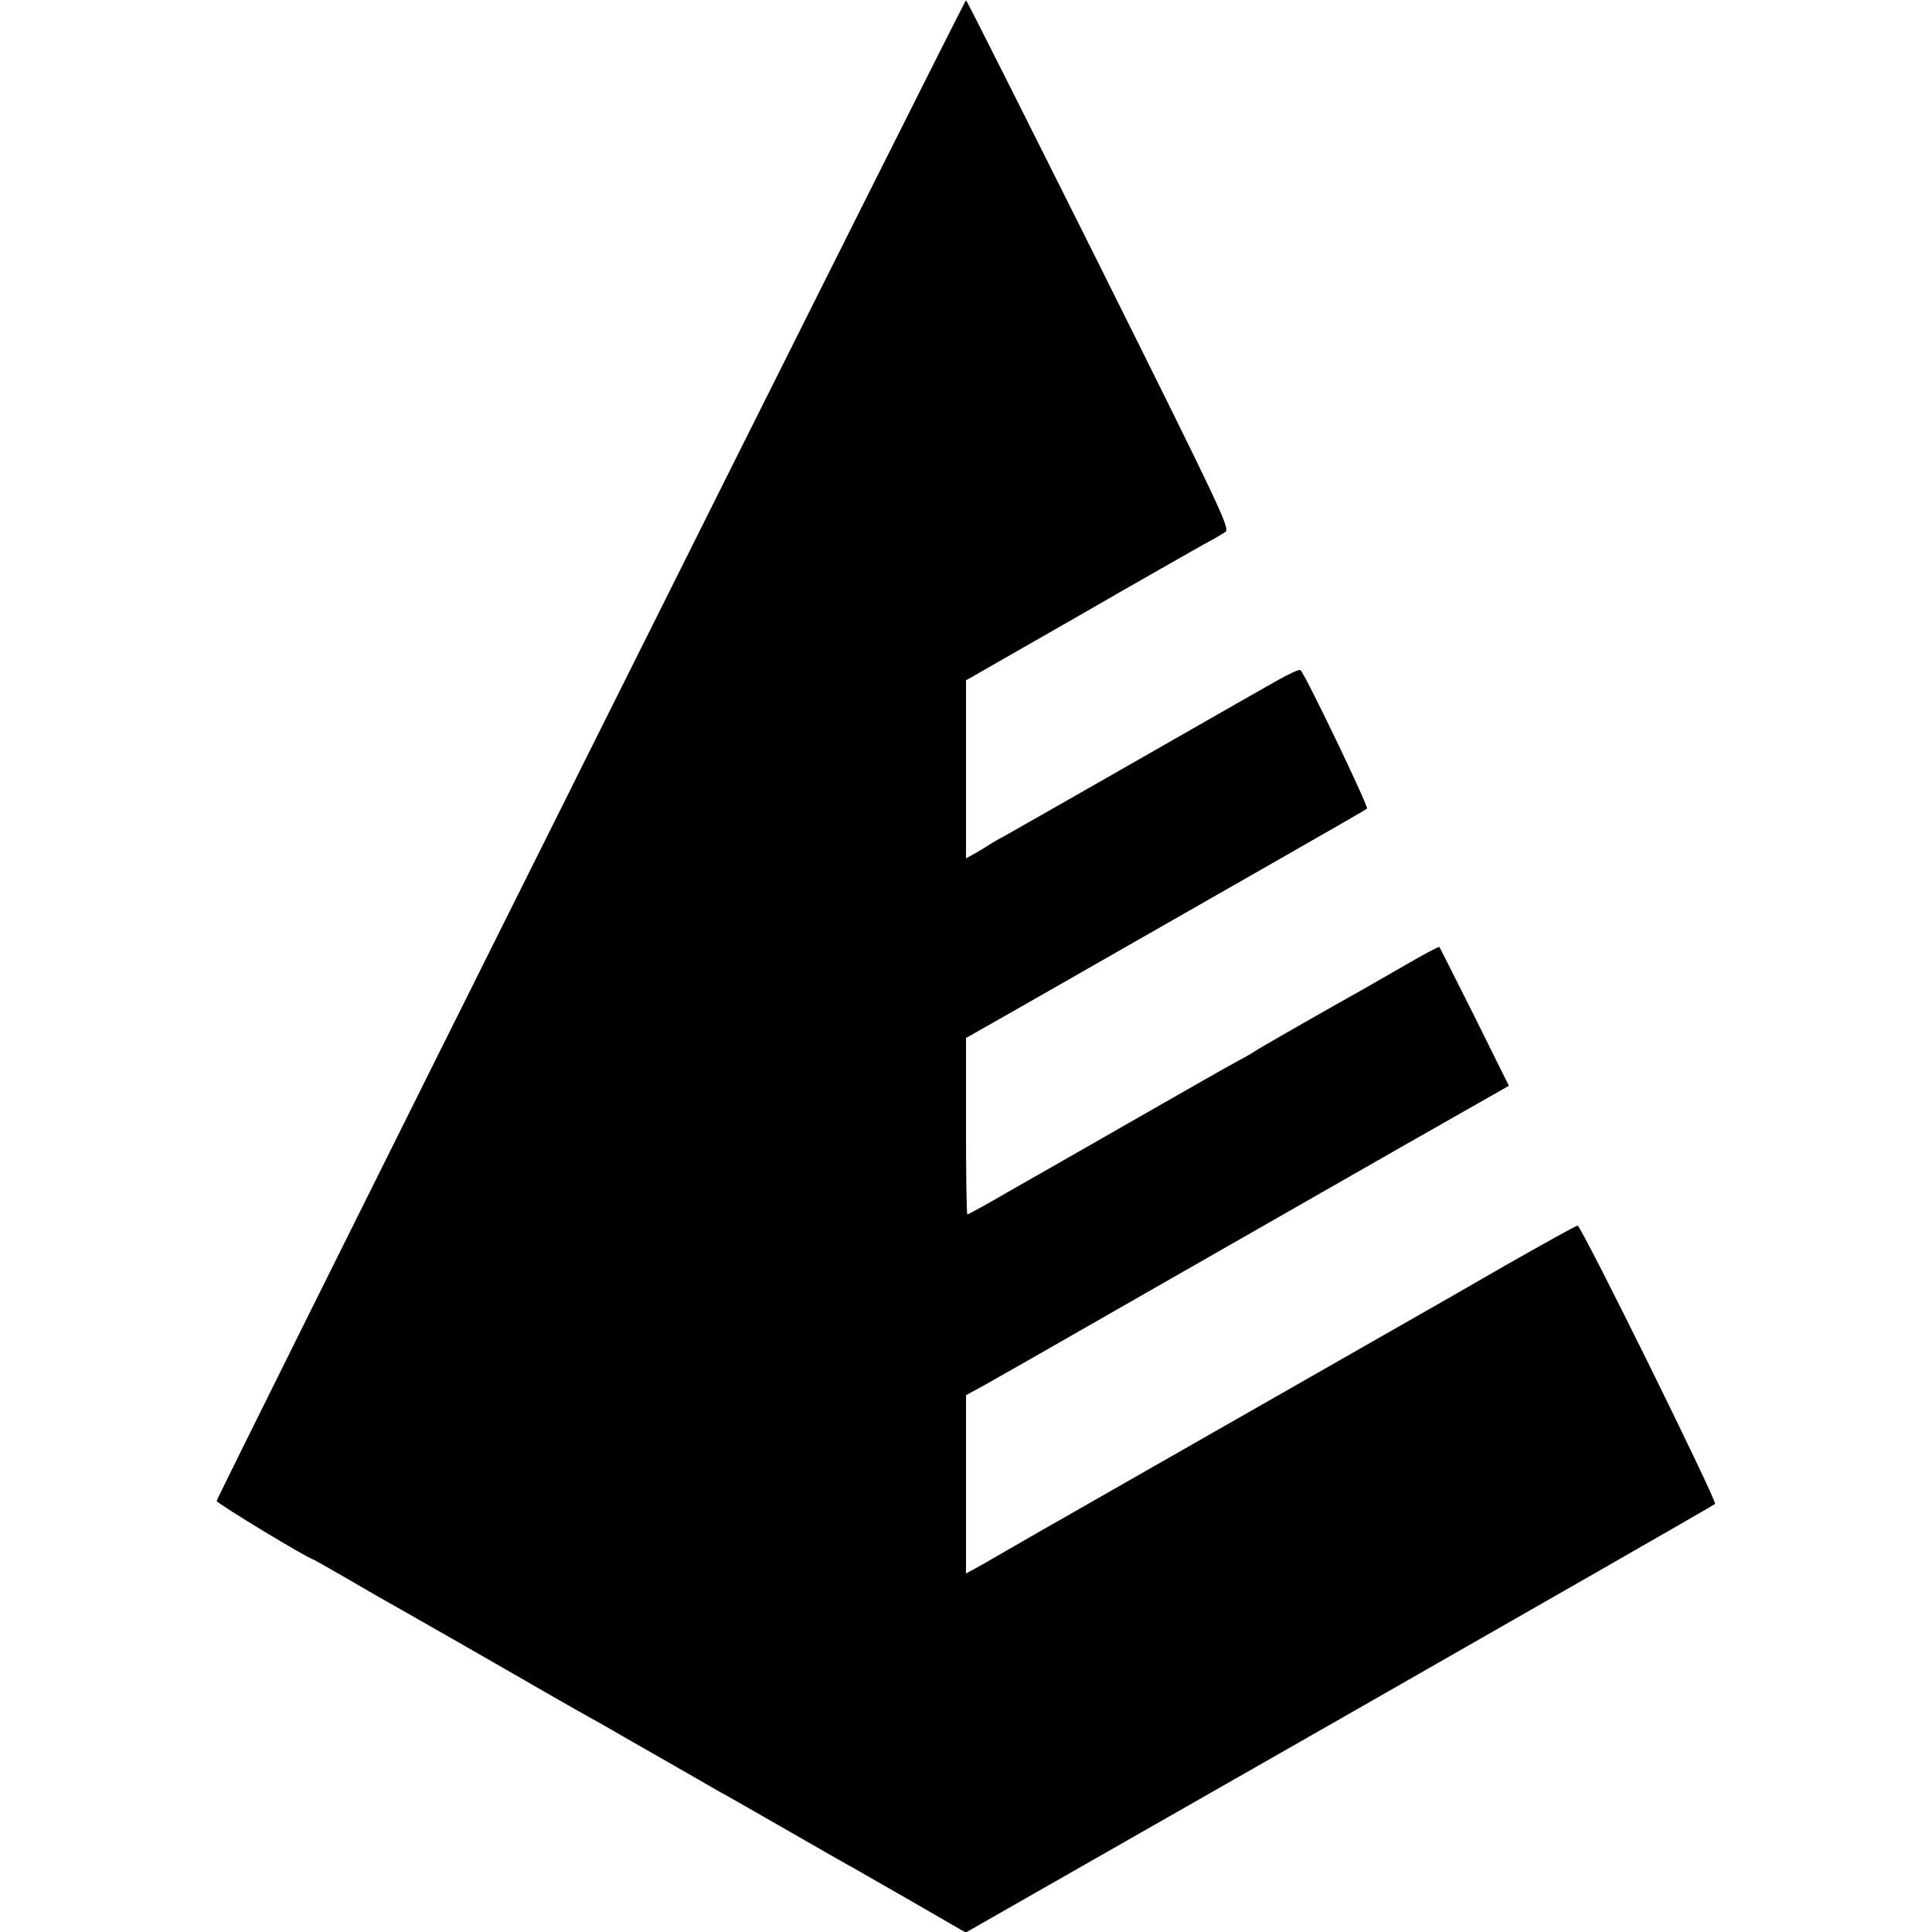
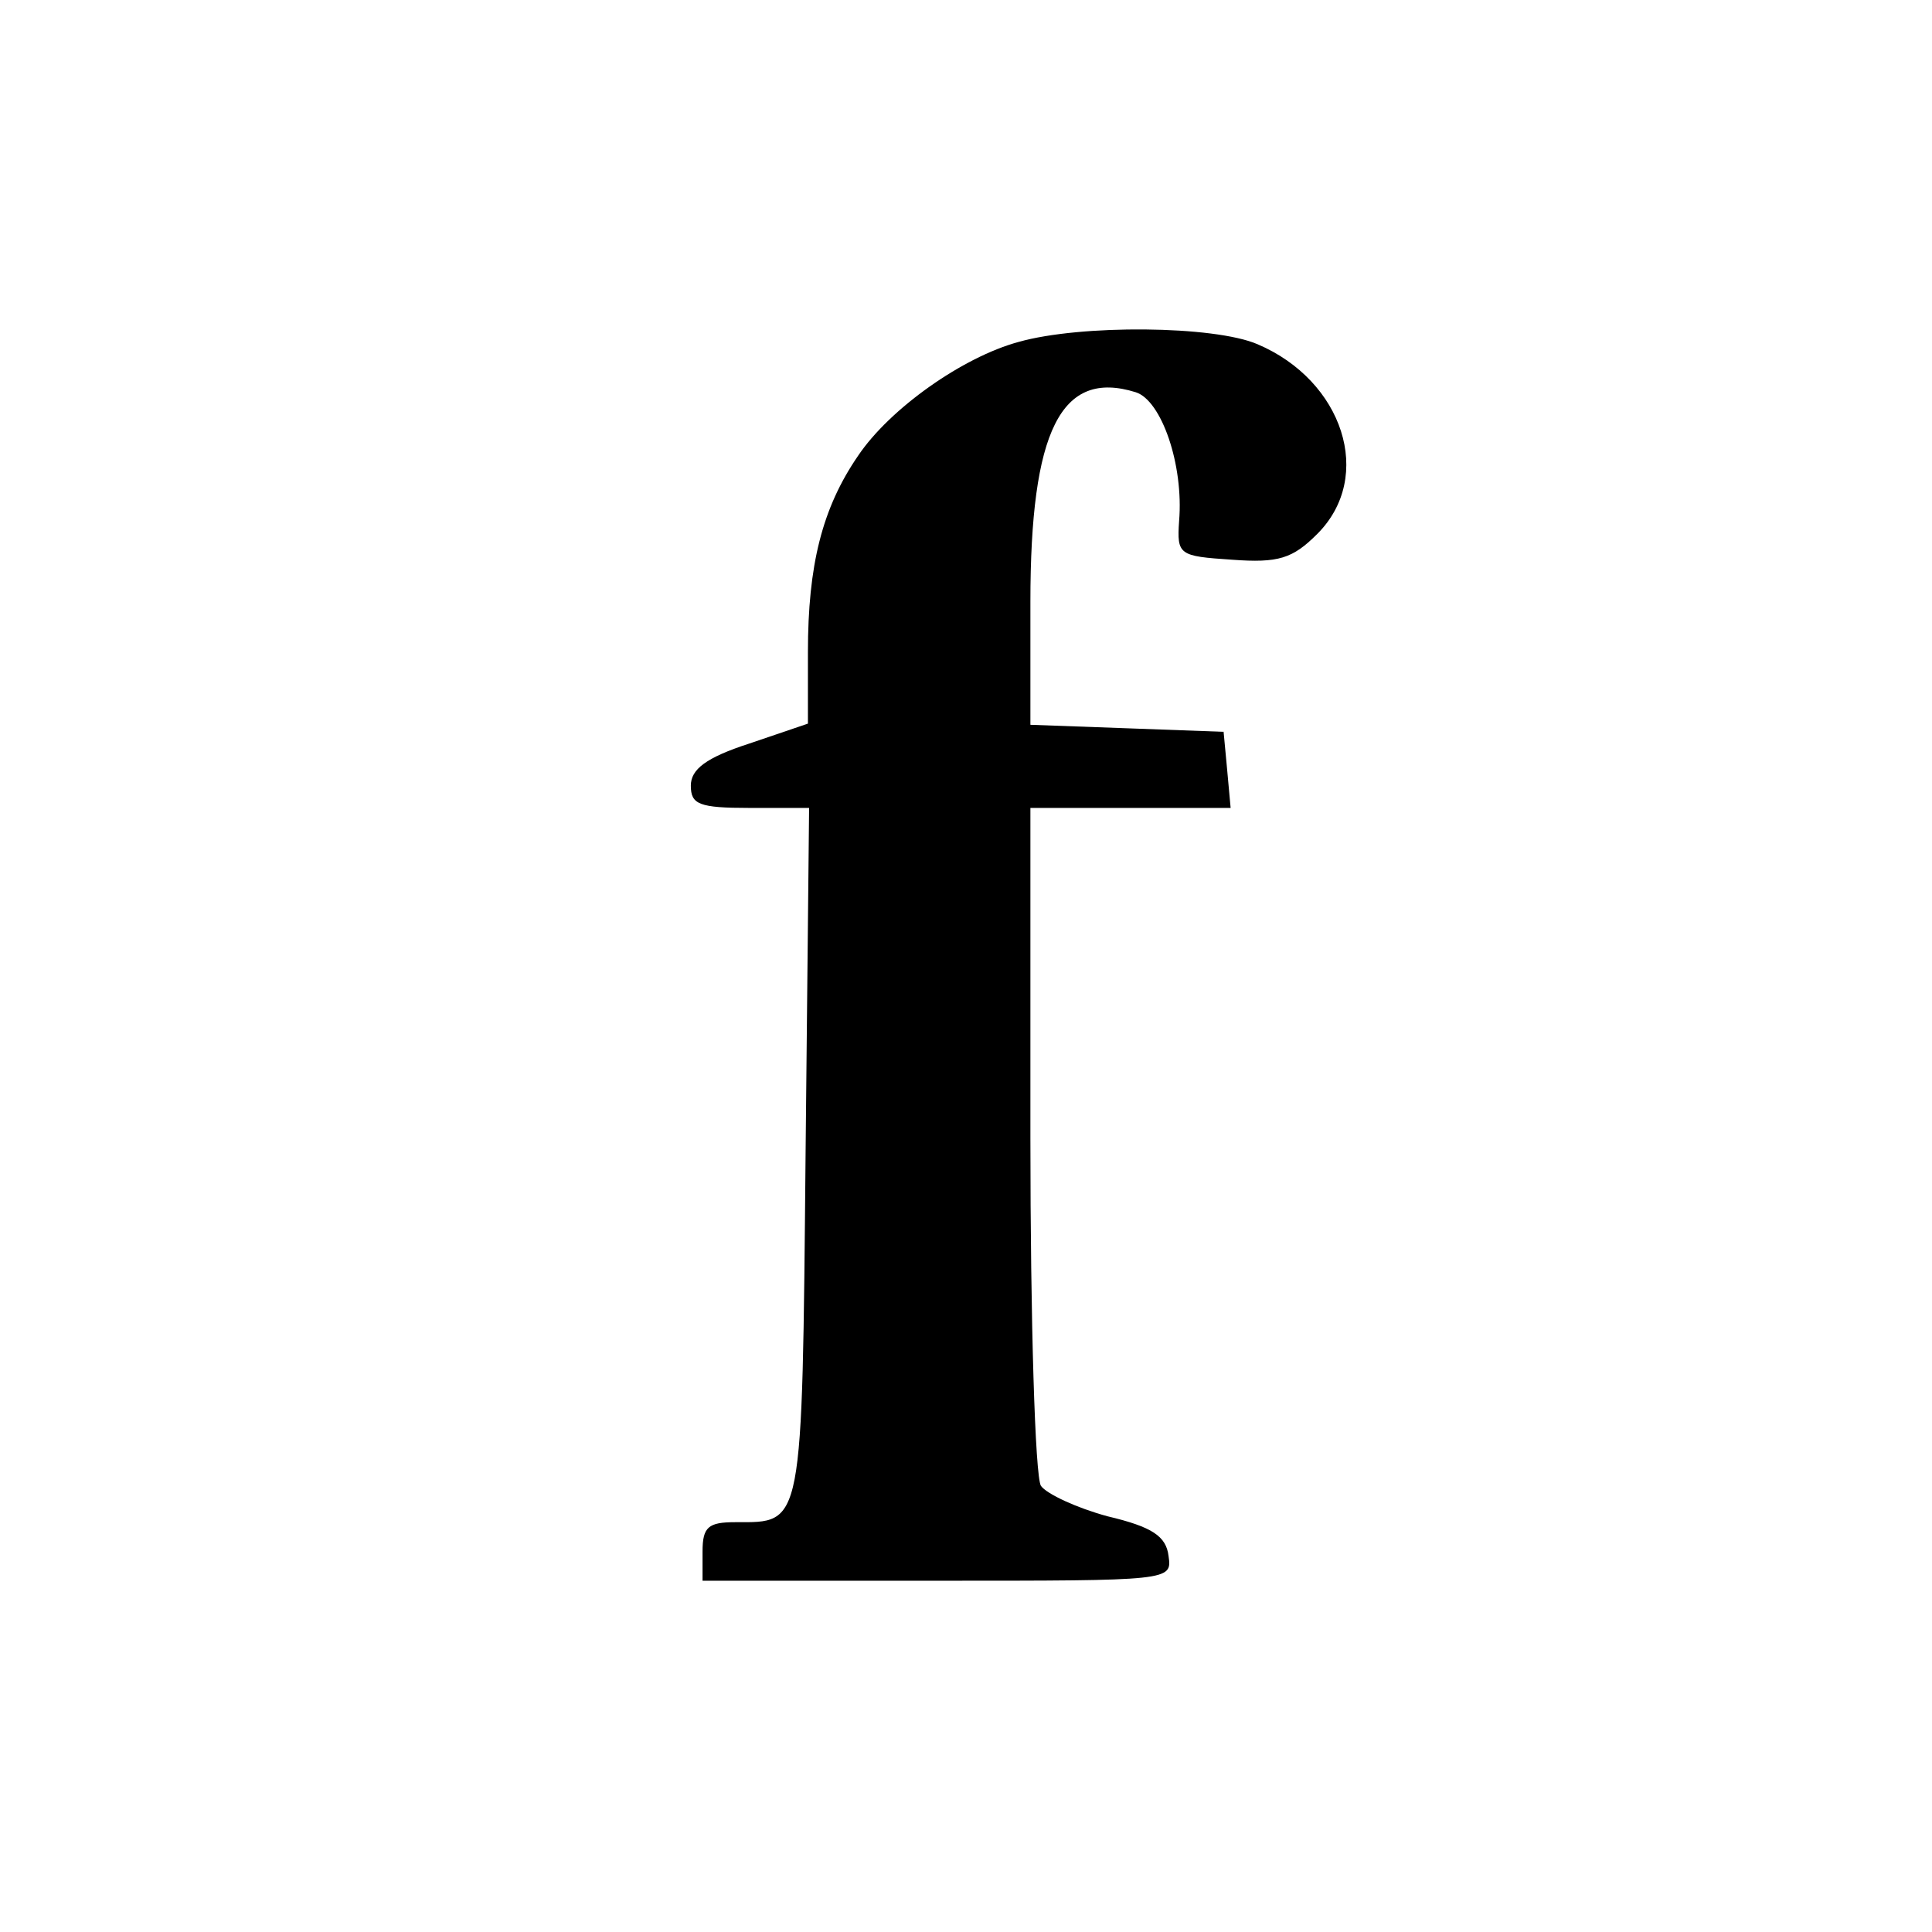
- <svg xmlns="http://www.w3.org/2000/svg" version="1.0" width="700pt" height="700pt" viewBox="0 0 700 700" preserveAspectRatio="xMidYMid meet">
-   <g transform="translate(0,700) scale(0.1,-0.1)" fill="#000000" stroke="none">
-     <path d="M2140 4286 c-745 -1492 -1355 -2718 -1355 -2724 0 -9 336 -212 350 -212 1 0 52 -29 113 -64 61 -36 131 -76 154 -89 24 -13 153 -87 288 -164 135 -77 261 -150 280 -161 19 -11 67 -38 107 -61 39 -22 88 -50 109 -61 20 -12 114 -66 209 -120 95 -54 188 -108 207 -119 20 -10 131 -74 248 -141 117 -67 226 -130 244 -139 17 -10 115 -66 218 -125 l187 -108 1353 772 c744 425 1357 776 1362 781 9 8 -484 1007 -498 1008 -5 1 -119 -63 -255 -140 -135 -78 -266 -153 -291 -167 -45 -26 -1205 -688 -1270 -725 -19 -11 -64 -37 -100 -57 -36 -20 -105 -61 -155 -89 -49 -29 -102 -59 -117 -67 l-28 -15 0 323 0 323 68 37 c89 50 92 52 662 378 272 156 662 378 866 495 l371 211 -124 250 c-69 137 -126 251 -128 253 -2 2 -55 -26 -117 -62 -63 -36 -129 -74 -148 -85 -157 -88 -397 -225 -405 -232 -5 -4 -35 -21 -65 -37 -30 -16 -183 -103 -340 -193 -157 -90 -301 -172 -320 -183 -19 -11 -97 -55 -172 -98 -75 -44 -140 -79 -143 -79 -3 0 -5 144 -5 319 l0 320 183 104 c902 515 1263 721 1270 727 7 6 -222 483 -241 502 -4 4 -43 -14 -87 -39 -44 -25 -100 -57 -125 -71 -25 -14 -214 -122 -420 -240 -206 -118 -400 -228 -430 -245 -30 -16 -59 -33 -65 -37 -5 -4 -27 -17 -47 -29 l-38 -21 0 323 0 322 402 230 c220 127 428 245 460 263 33 17 68 38 78 45 17 12 -15 80 -458 969 -263 526 -479 957 -482 957 -3 0 -615 -1221 -1360 -2713z" />
+ <svg xmlns="http://www.w3.org/2000/svg" version="1.0" width="165pt" height="165pt" viewBox="0 0 165 165" preserveAspectRatio="xMidYMid meet">
+   <g transform="translate(0,165) scale(0.1,-0.1)" fill="#000000" stroke="none">
+     <path d="M870 1358 c-48 -13 -110 -57 -137 -97 -31 -45 -43 -94 -43 -168 l0 -61 -50 -17 c-37 -12 -50 -22 -50 -36 0 -16 7 -19 50 -19 l51 0 -3 -295 c-3 -322 -2 -315 -60 -315 -23 0 -28 -4 -28 -25 l0 -25 201 0 c199 0 200 0 197 21 -2 17 -14 25 -52 34 -26 7 -52 19 -57 26 -5 8 -9 141 -9 297 l0 282 86 0 85 0 -3 33 -3 32 -82 3 -83 3 0 105 c0 146 26 199 90 179 22 -7 41 -62 37 -110 -2 -29 0 -30 45 -33 40 -3 52 1 73 22 49 49 22 131 -51 162 -37 16 -151 17 -204 2z" />
  </g>
</svg>
